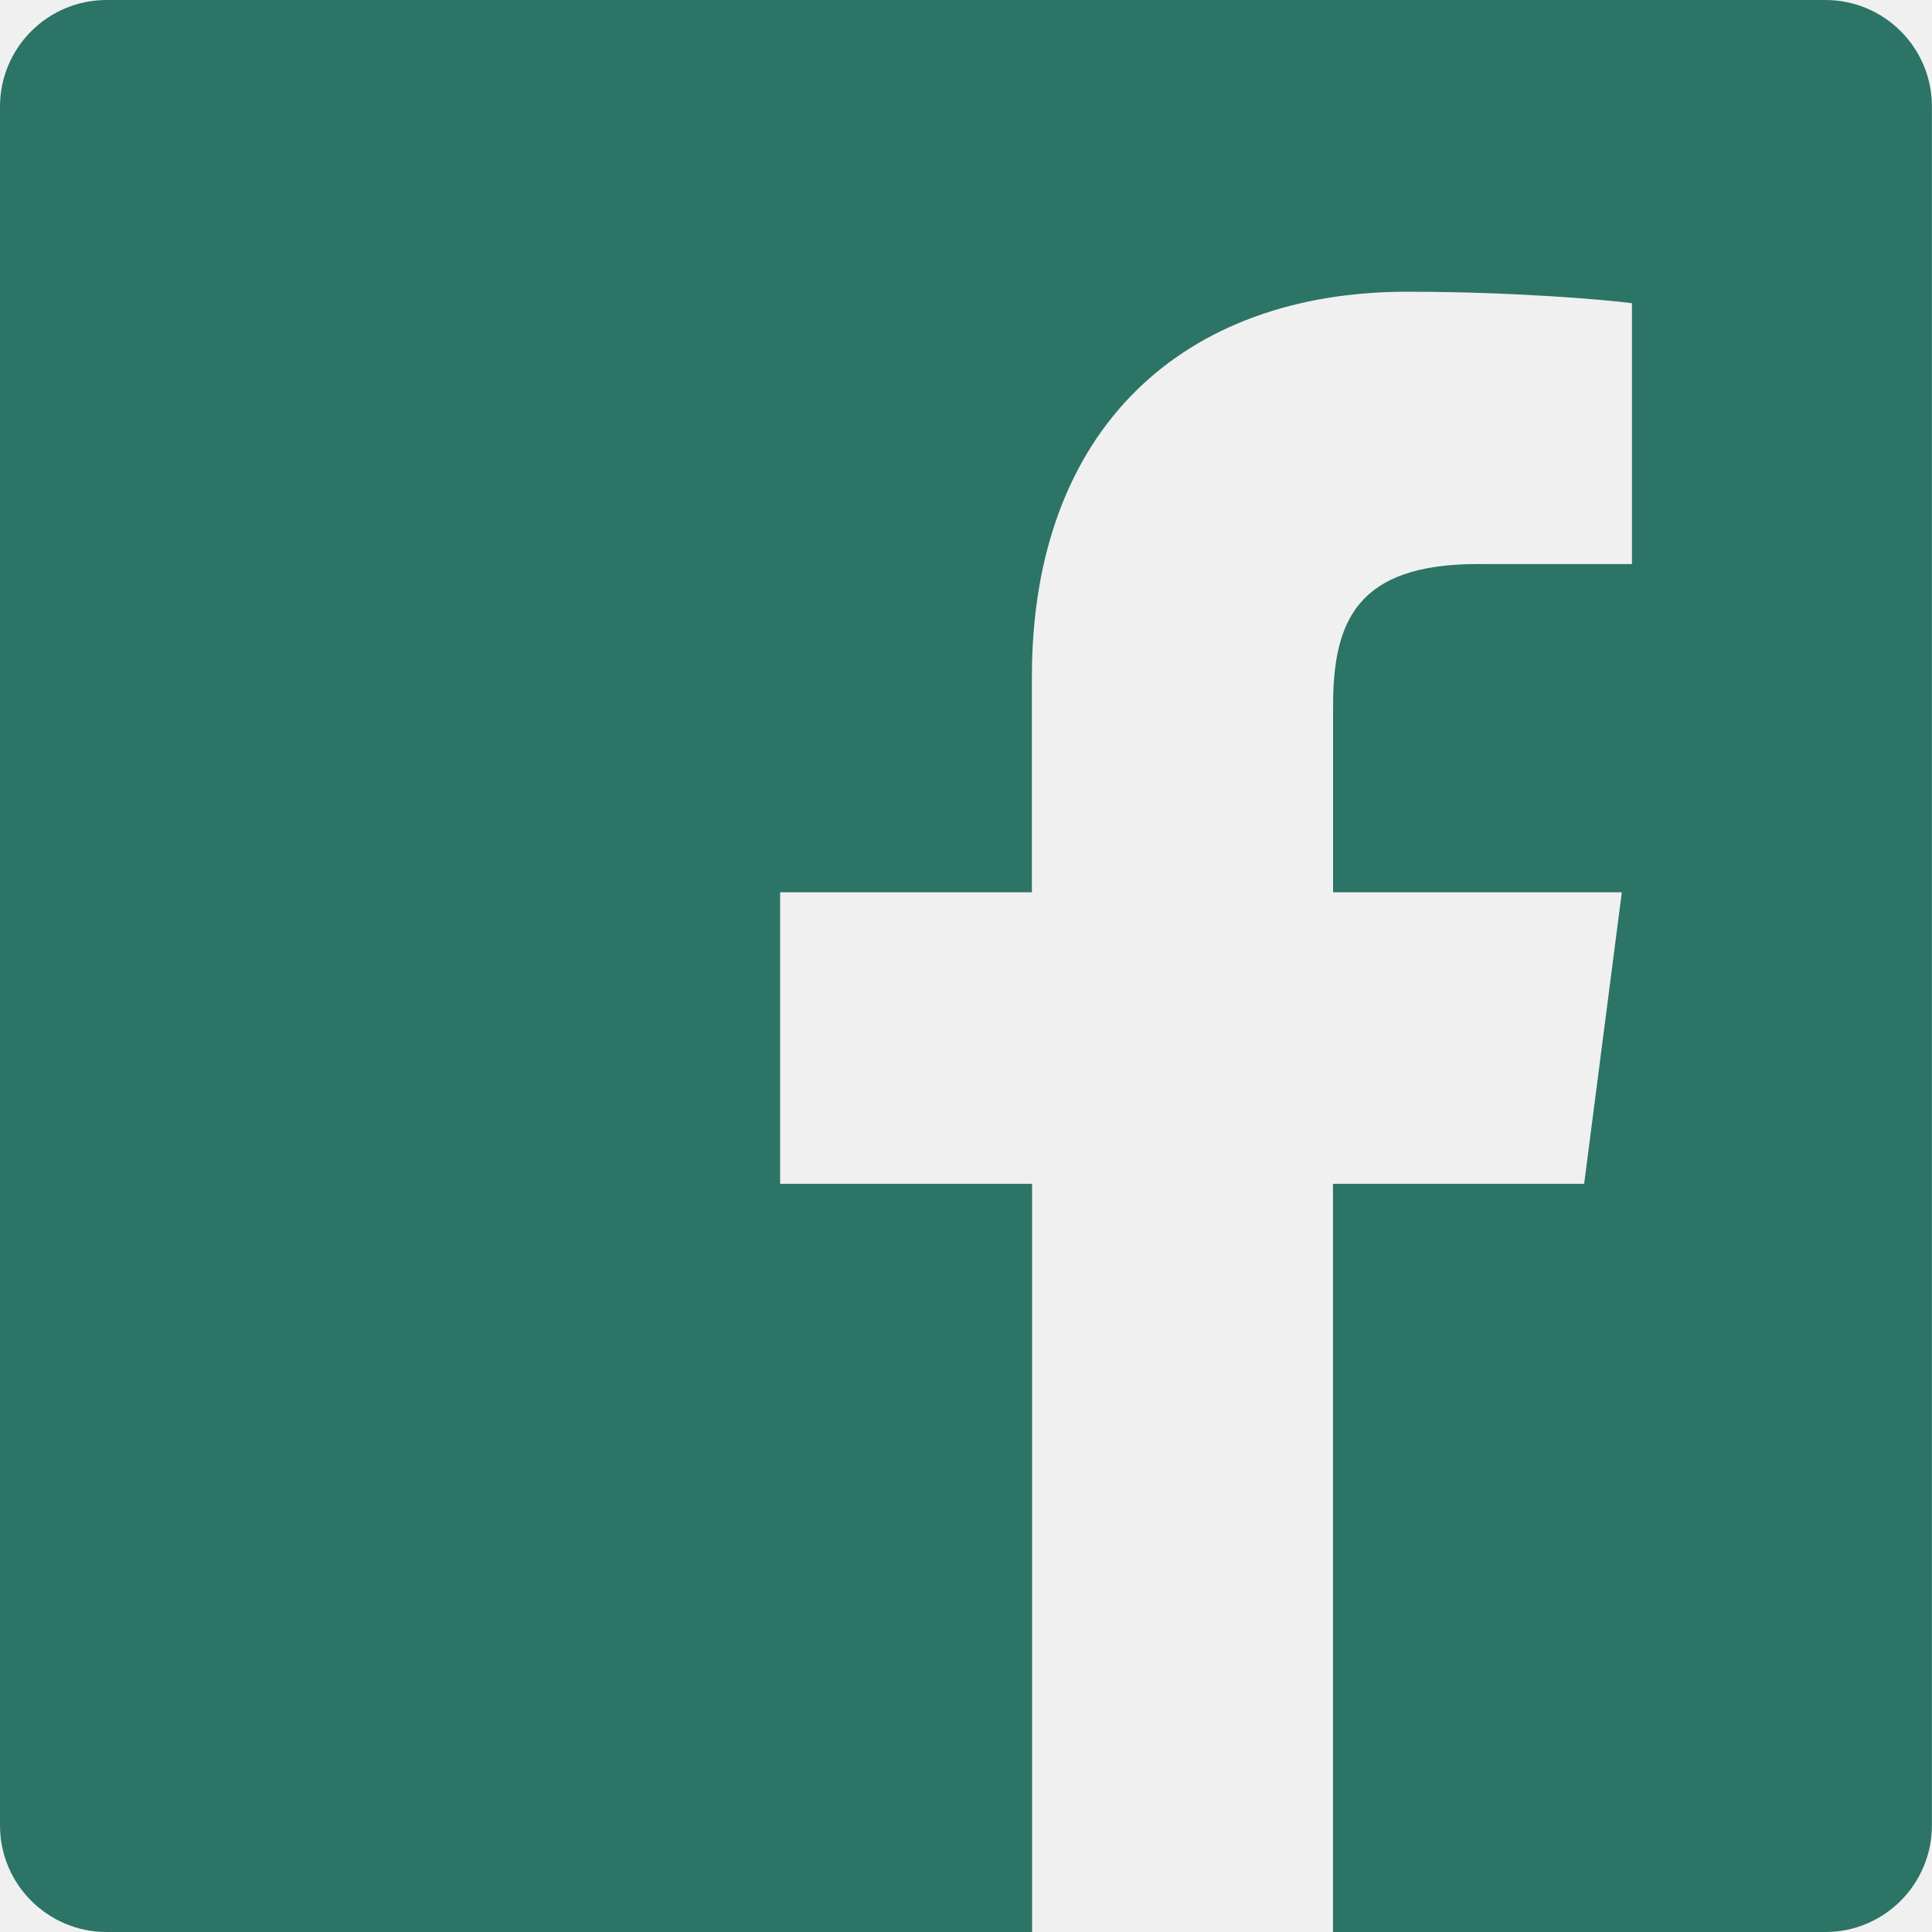
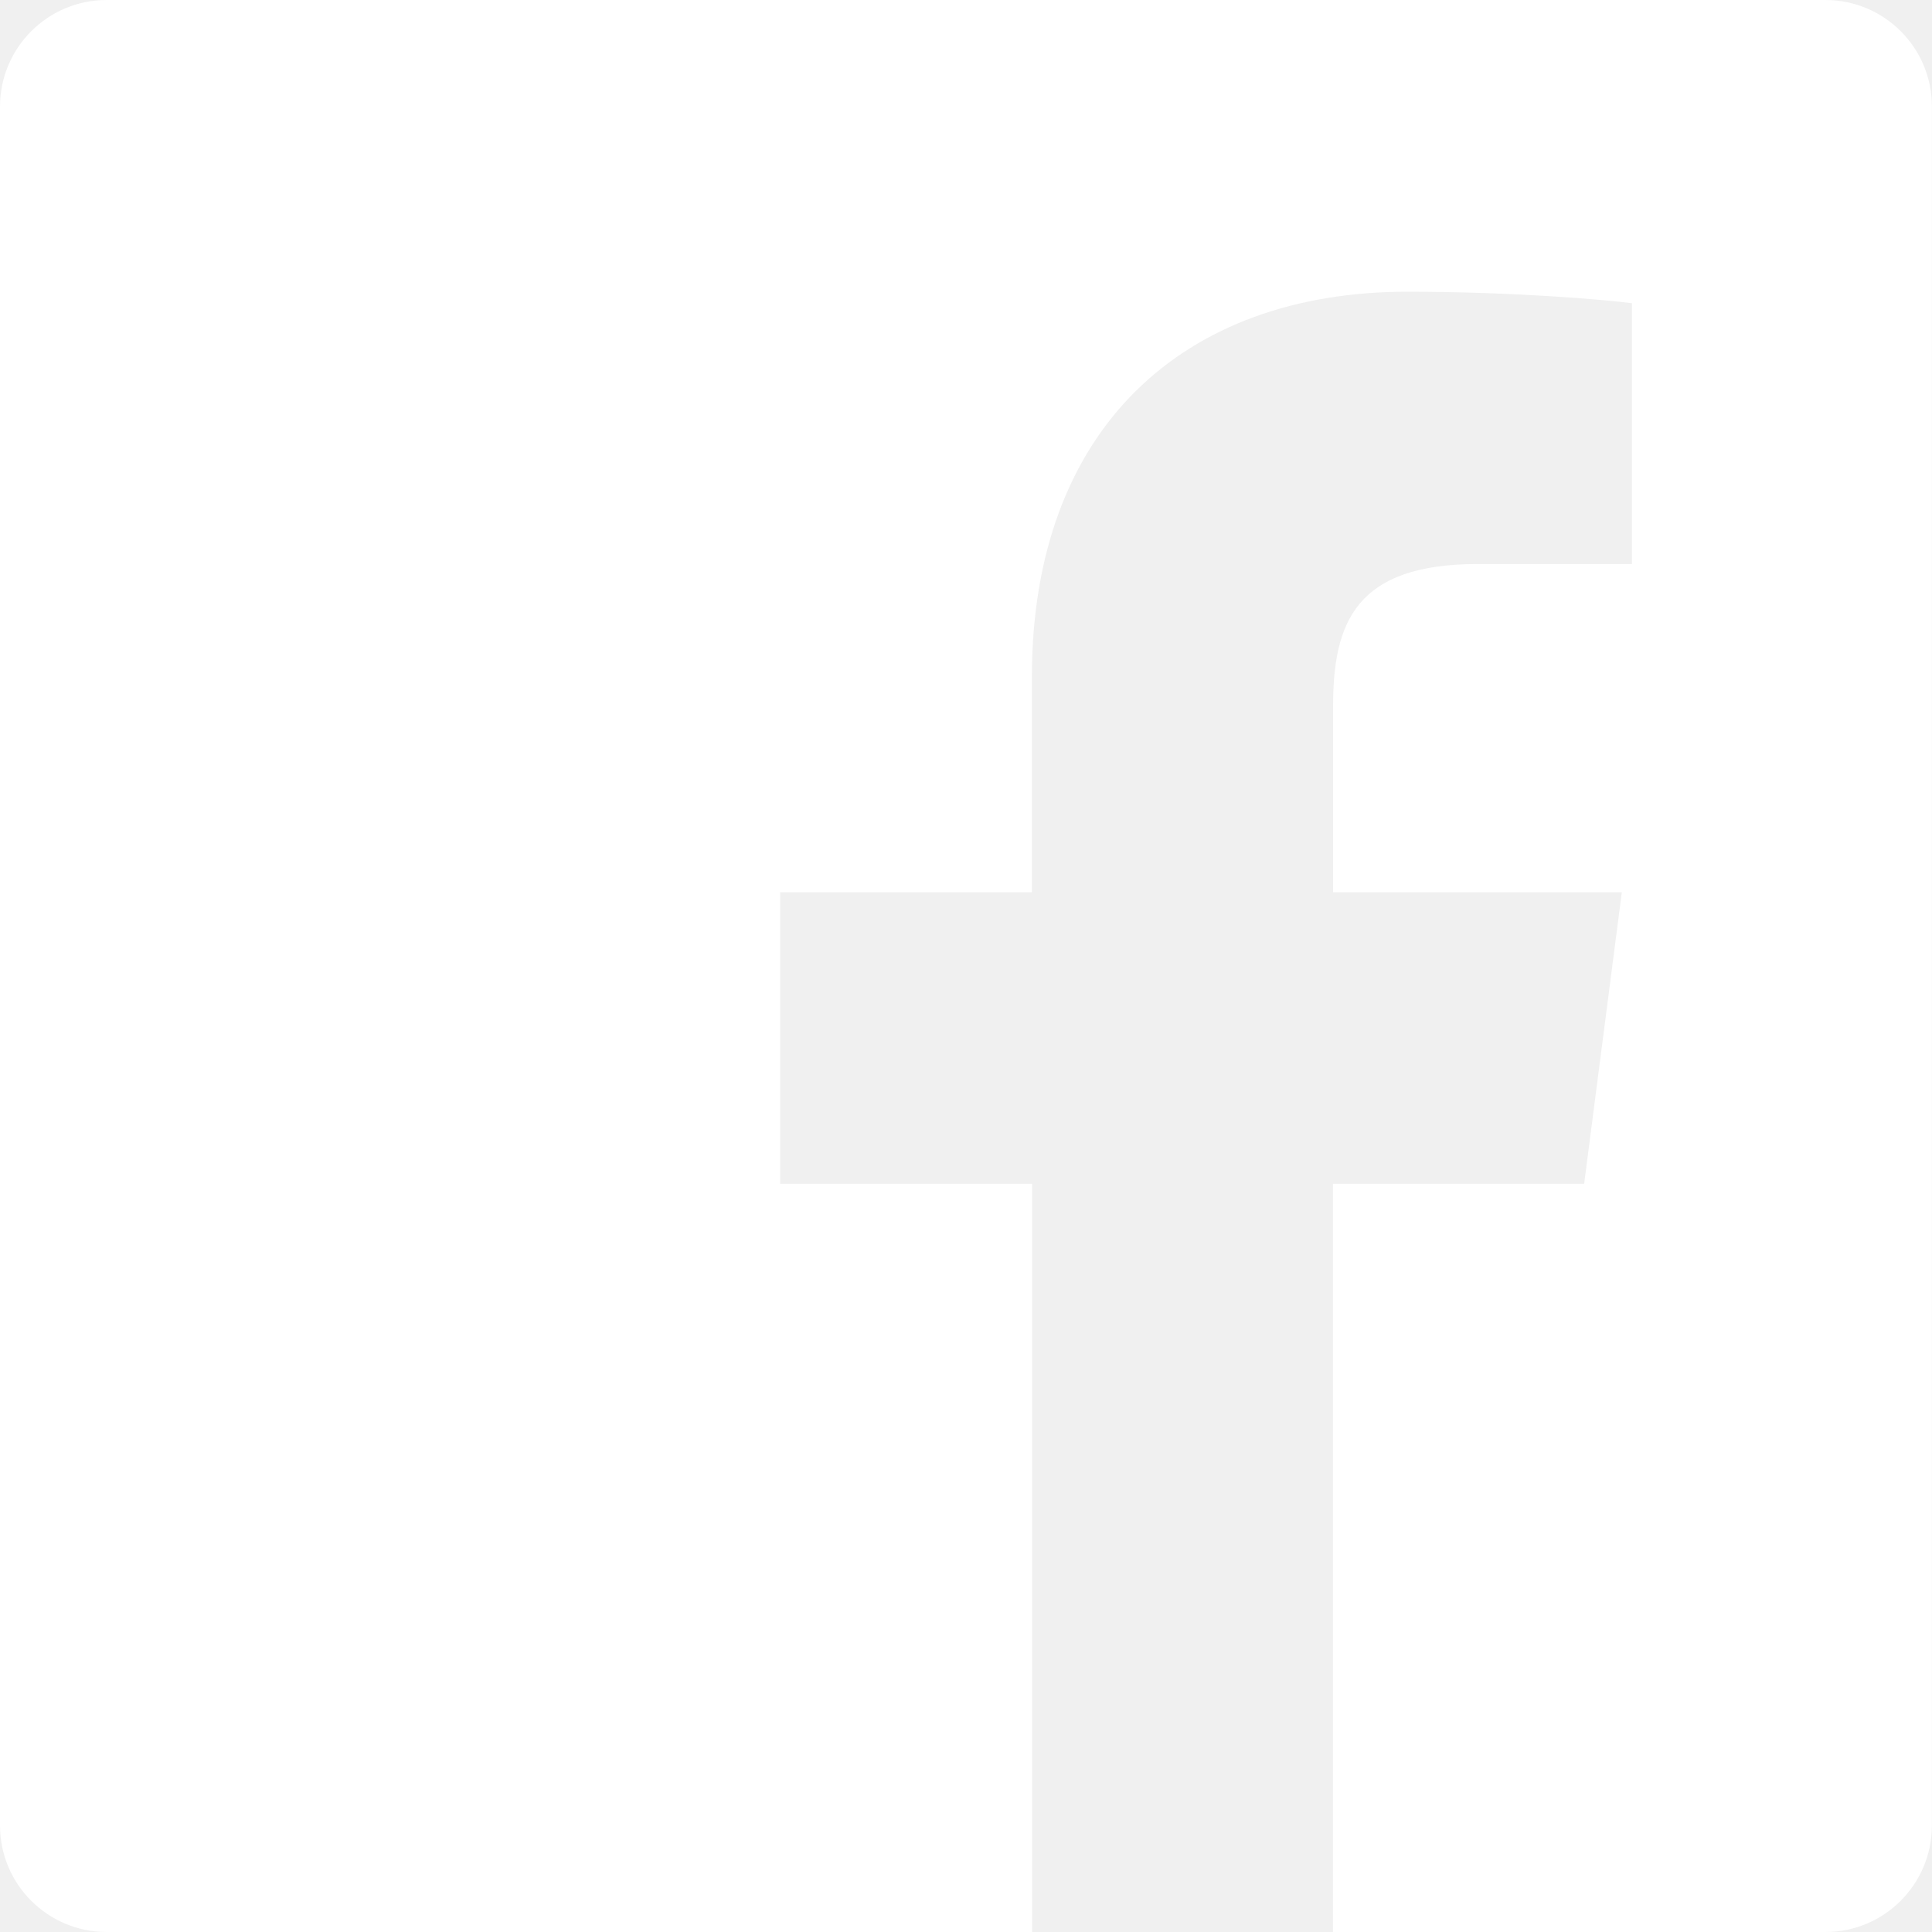
<svg xmlns="http://www.w3.org/2000/svg" width="20" height="20">
-   <path d="M18.896 0H1.104C.494 0 0 .494 0 1.104v17.793C0 19.506.494 20 1.104 20h9.58v-7.745H8.076V9.237h2.606V7.01c0-2.583 1.578-3.99 3.883-3.99 1.104 0 2.052.082 2.329.119v2.7h-1.598c-1.254 0-1.496.597-1.496 1.47v1.928h2.989l-.39 3.018h-2.6V20h5.098c.608 0 1.102-.494 1.102-1.104V1.104C20 .494 19.506 0 18.896 0z" fill="#2C7566" fill-rule="nonzero" />
+   <path fill="#FFF" d="M18.896 0H1.104C.494 0 0 .494 0 1.104v17.793C0 19.506.494 20 1.104 20h9.58v-7.745H8.076V9.237h2.606V7.01c0-2.583 1.578-3.99 3.883-3.99 1.104 0 2.052.082 2.329.119v2.7h-1.598c-1.254 0-1.496.597-1.496 1.47v1.928h2.989l-.39 3.018h-2.6V20h5.098c.608 0 1.102-.494 1.102-1.104V1.104C20 .494 19.506 0 18.896 0z" />
</svg>
